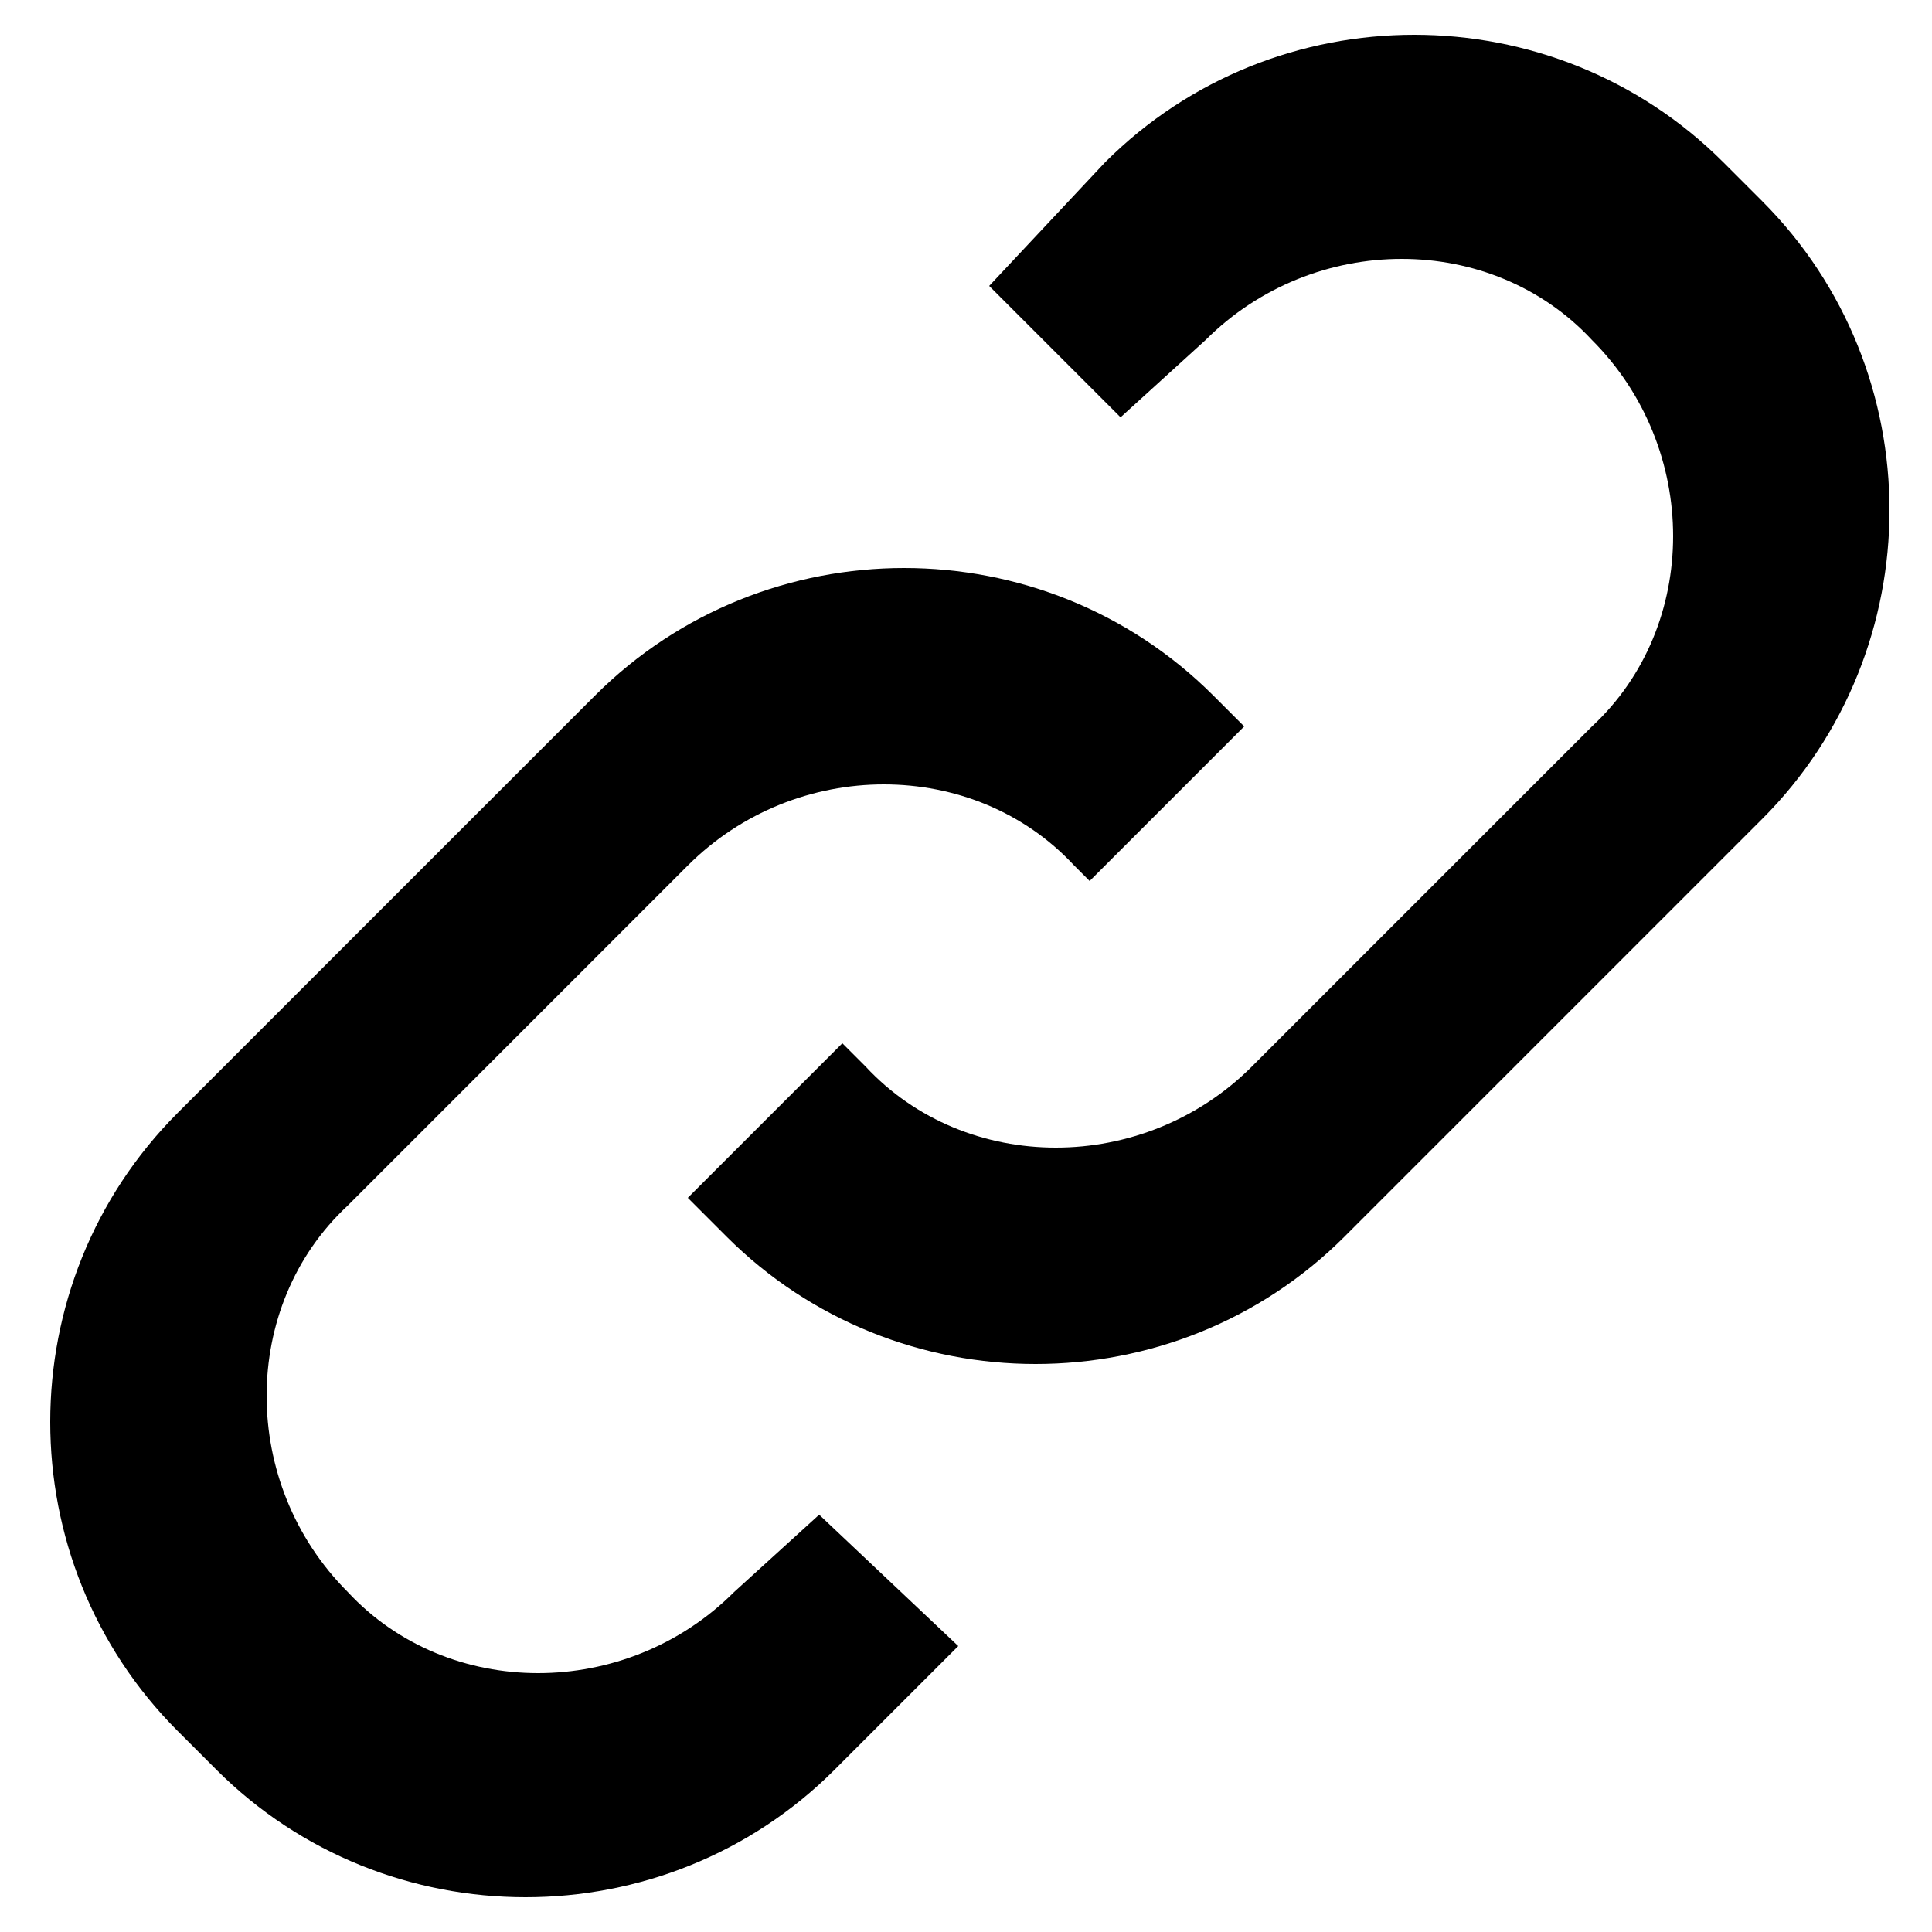
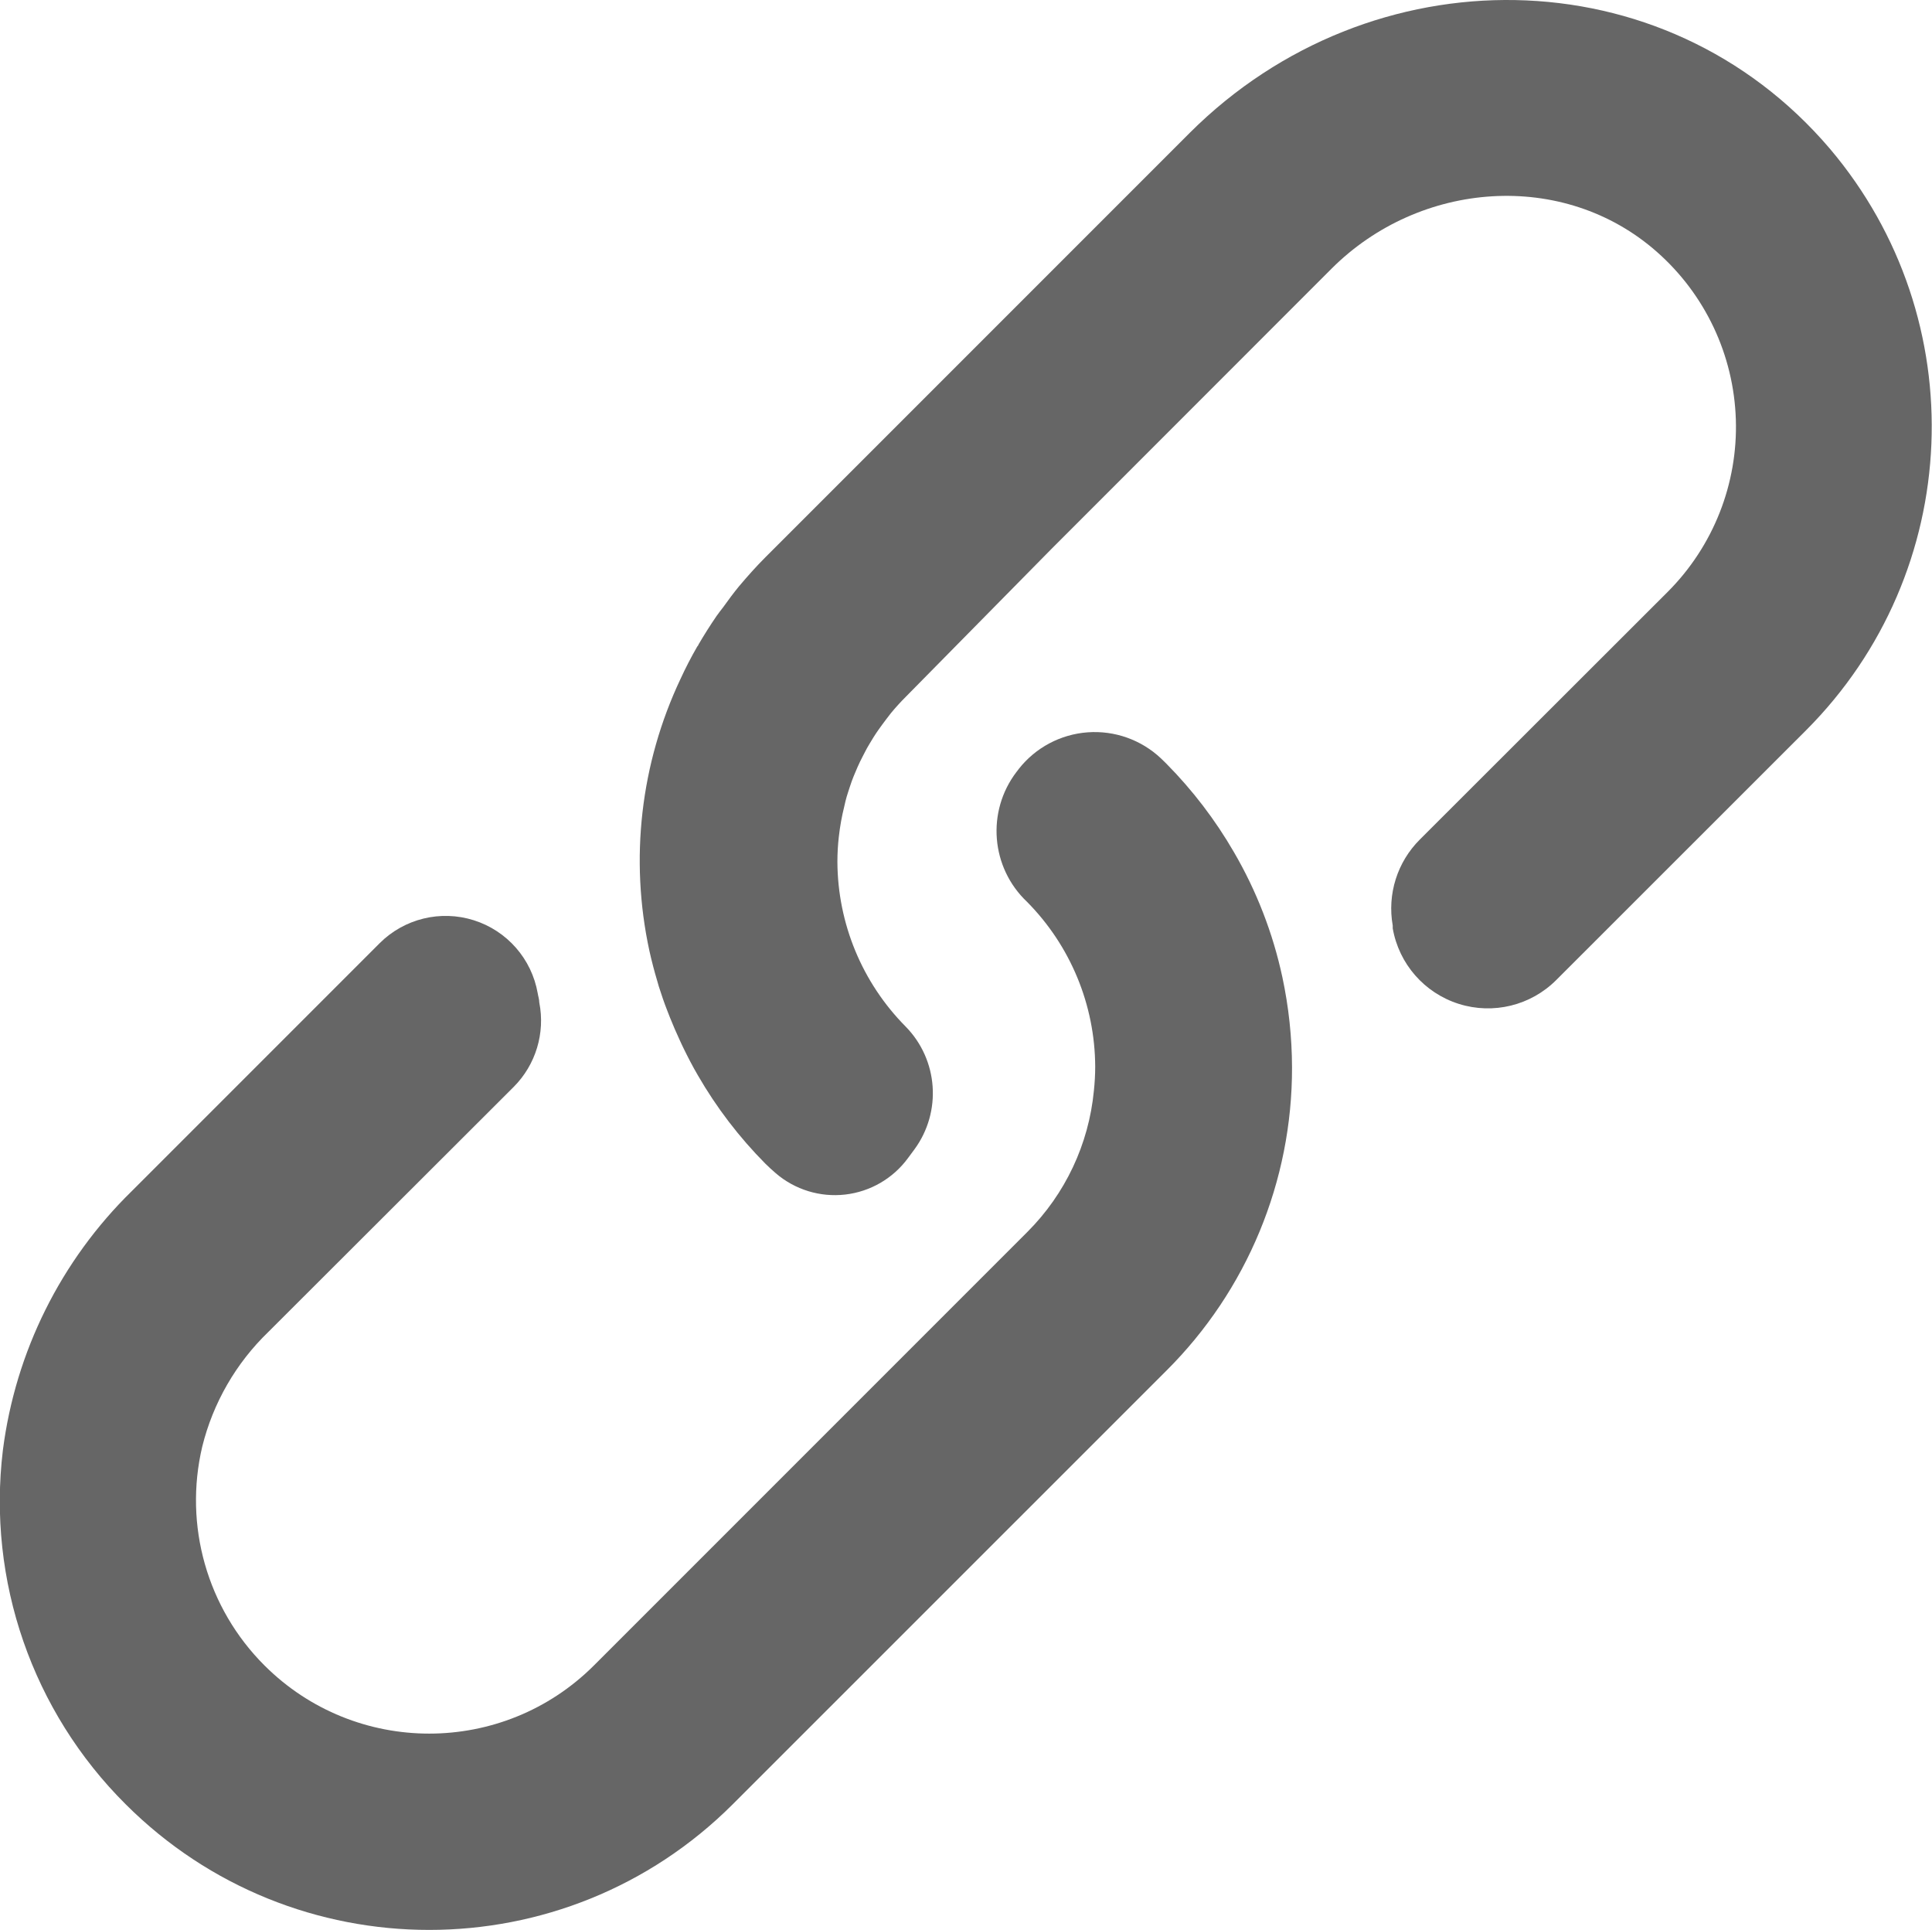
- <svg xmlns="http://www.w3.org/2000/svg" height="100" width="100" viewBox="-4.5 -4.5 25 25">
-   <style>.st0{fill:#000}</style>
-   <path class="st0" d="M6.1 15.1l-1.1 1c-1.4 1.4-3.7 1.4-5 0-1.4-1.4-1.4-3.7 0-5l4.4-4.4c1.4-1.4 3.7-1.4 5 0l.2.2 2-2-.4-.4c-2.2-2.2-5.8-2.2-8 0l-5.4 5.4c-2.2 2.2-2.2 5.8 0 8l.5.5c2.2 2.2 5.8 2.2 8 0l1.6-1.6-1.8-1.7z" />
-   <path class="st0" d="M18.3-1.9l-.5-.5c-2.2-2.2-5.8-2.2-8 0L8.3-.8 10 .9l1.1-1c1.4-1.4 3.7-1.4 5 0 1.4 1.4 1.4 3.7 0 5l-4.4 4.4c-1.4 1.4-3.7 1.4-5 0L6.4 9l-2 2 .5.5c2.2 2.2 5.8 2.2 8 0l5.4-5.4c2.2-2.2 2.2-5.8 0-8z" />
+ <svg xmlns="http://www.w3.org/2000/svg" viewBox="0 0 160 159.8">
+   <defs>
+     <style>.cls-1{fill:#666;}</style>
+   </defs>
+   <g id="レイヤー_2" data-name="レイヤー 2">
+     <g id="レイヤー_2-2" data-name="レイヤー 2">
+       <path class="cls-1" d="M102.19,70.56a36.17,36.17,0,0,0-5.6-7.33l-.44-.43a8,8,0,0,0-11.78.87c-.06.09-.13.17-.19.25a8.07,8.07,0,0,0,.87,10.75l0,0a19.5,19.5,0,0,1,5.65,13.65,18.81,18.81,0,0,1-.11,2A19.1,19.1,0,0,1,85.09,102l-35.9,35.9a19.31,19.31,0,0,1-27.29,0h0a19.32,19.32,0,0,1-5.15-18.12,19.78,19.78,0,0,1,5.47-9.49L42.54,90a7.77,7.77,0,0,0,2.12-7c0-.25-.09-.5-.13-.76A7.74,7.74,0,0,0,31.44,78.1L10.92,98.62A36.47,36.47,0,0,0,.24,120.07,35.38,35.38,0,0,0,10.41,149.4h0a35.57,35.57,0,0,0,50.27,0l35.91-35.9A35.32,35.32,0,0,0,107,88.37a36.26,36.26,0,0,0-.8-7.46A35.27,35.27,0,0,0,102.19,70.56Z" />
+       <path class="cls-1" d="M151.54,12.31c-13.72-16.1-38-16.27-53-1.32l-32,32-3.15,3.15c-.77.77-1.49,1.58-2.19,2.41-.46.56-.89,1.14-1.31,1.73-.18.24-.38.48-.55.73q-.8,1.17-1.5,2.37c0,.06-.07.11-.1.16q-.75,1.3-1.38,2.67a35.22,35.22,0,0,0-2.58,22.52c.19.85.41,1.7.66,2.53l.12.42c.22.69.45,1.37.7,2,.08.19.15.39.23.59.25.63.52,1.24.8,1.85.1.2.18.41.28.6.38.78.78,1.56,1.22,2.31a35.81,35.81,0,0,0,5.6,7.33c.25.25.54.51.86.79a7.51,7.51,0,0,0,10.94-1.25l.54-.73A7.87,7.87,0,0,0,75,85l0,0a19.5,19.5,0,0,1-5.65-13.65,18,18,0,0,1,.12-2.08,19,19,0,0,1,.45-2.5c.06-.27.12-.54.2-.81s.18-.56.27-.84.19-.56.3-.83l.33-.78c.13-.29.26-.57.41-.85s.24-.48.37-.71.34-.58.52-.87.27-.42.41-.62.45-.63.69-.94l.37-.48c.38-.46.78-.9,1.21-1.33L87.06,45.47l23.22-23.23c7.3-7.29,19.19-8.21,26.93-1.39A19.32,19.32,0,0,1,138.12,49L117.59,69.51a8.06,8.06,0,0,0-2.25,7.13c0,.07,0,.15,0,.23a8,8,0,0,0,13.54,4.28l20.68-20.67A35.59,35.59,0,0,0,151.54,12.31Z" />
+     </g>
+   </g>
</svg>
